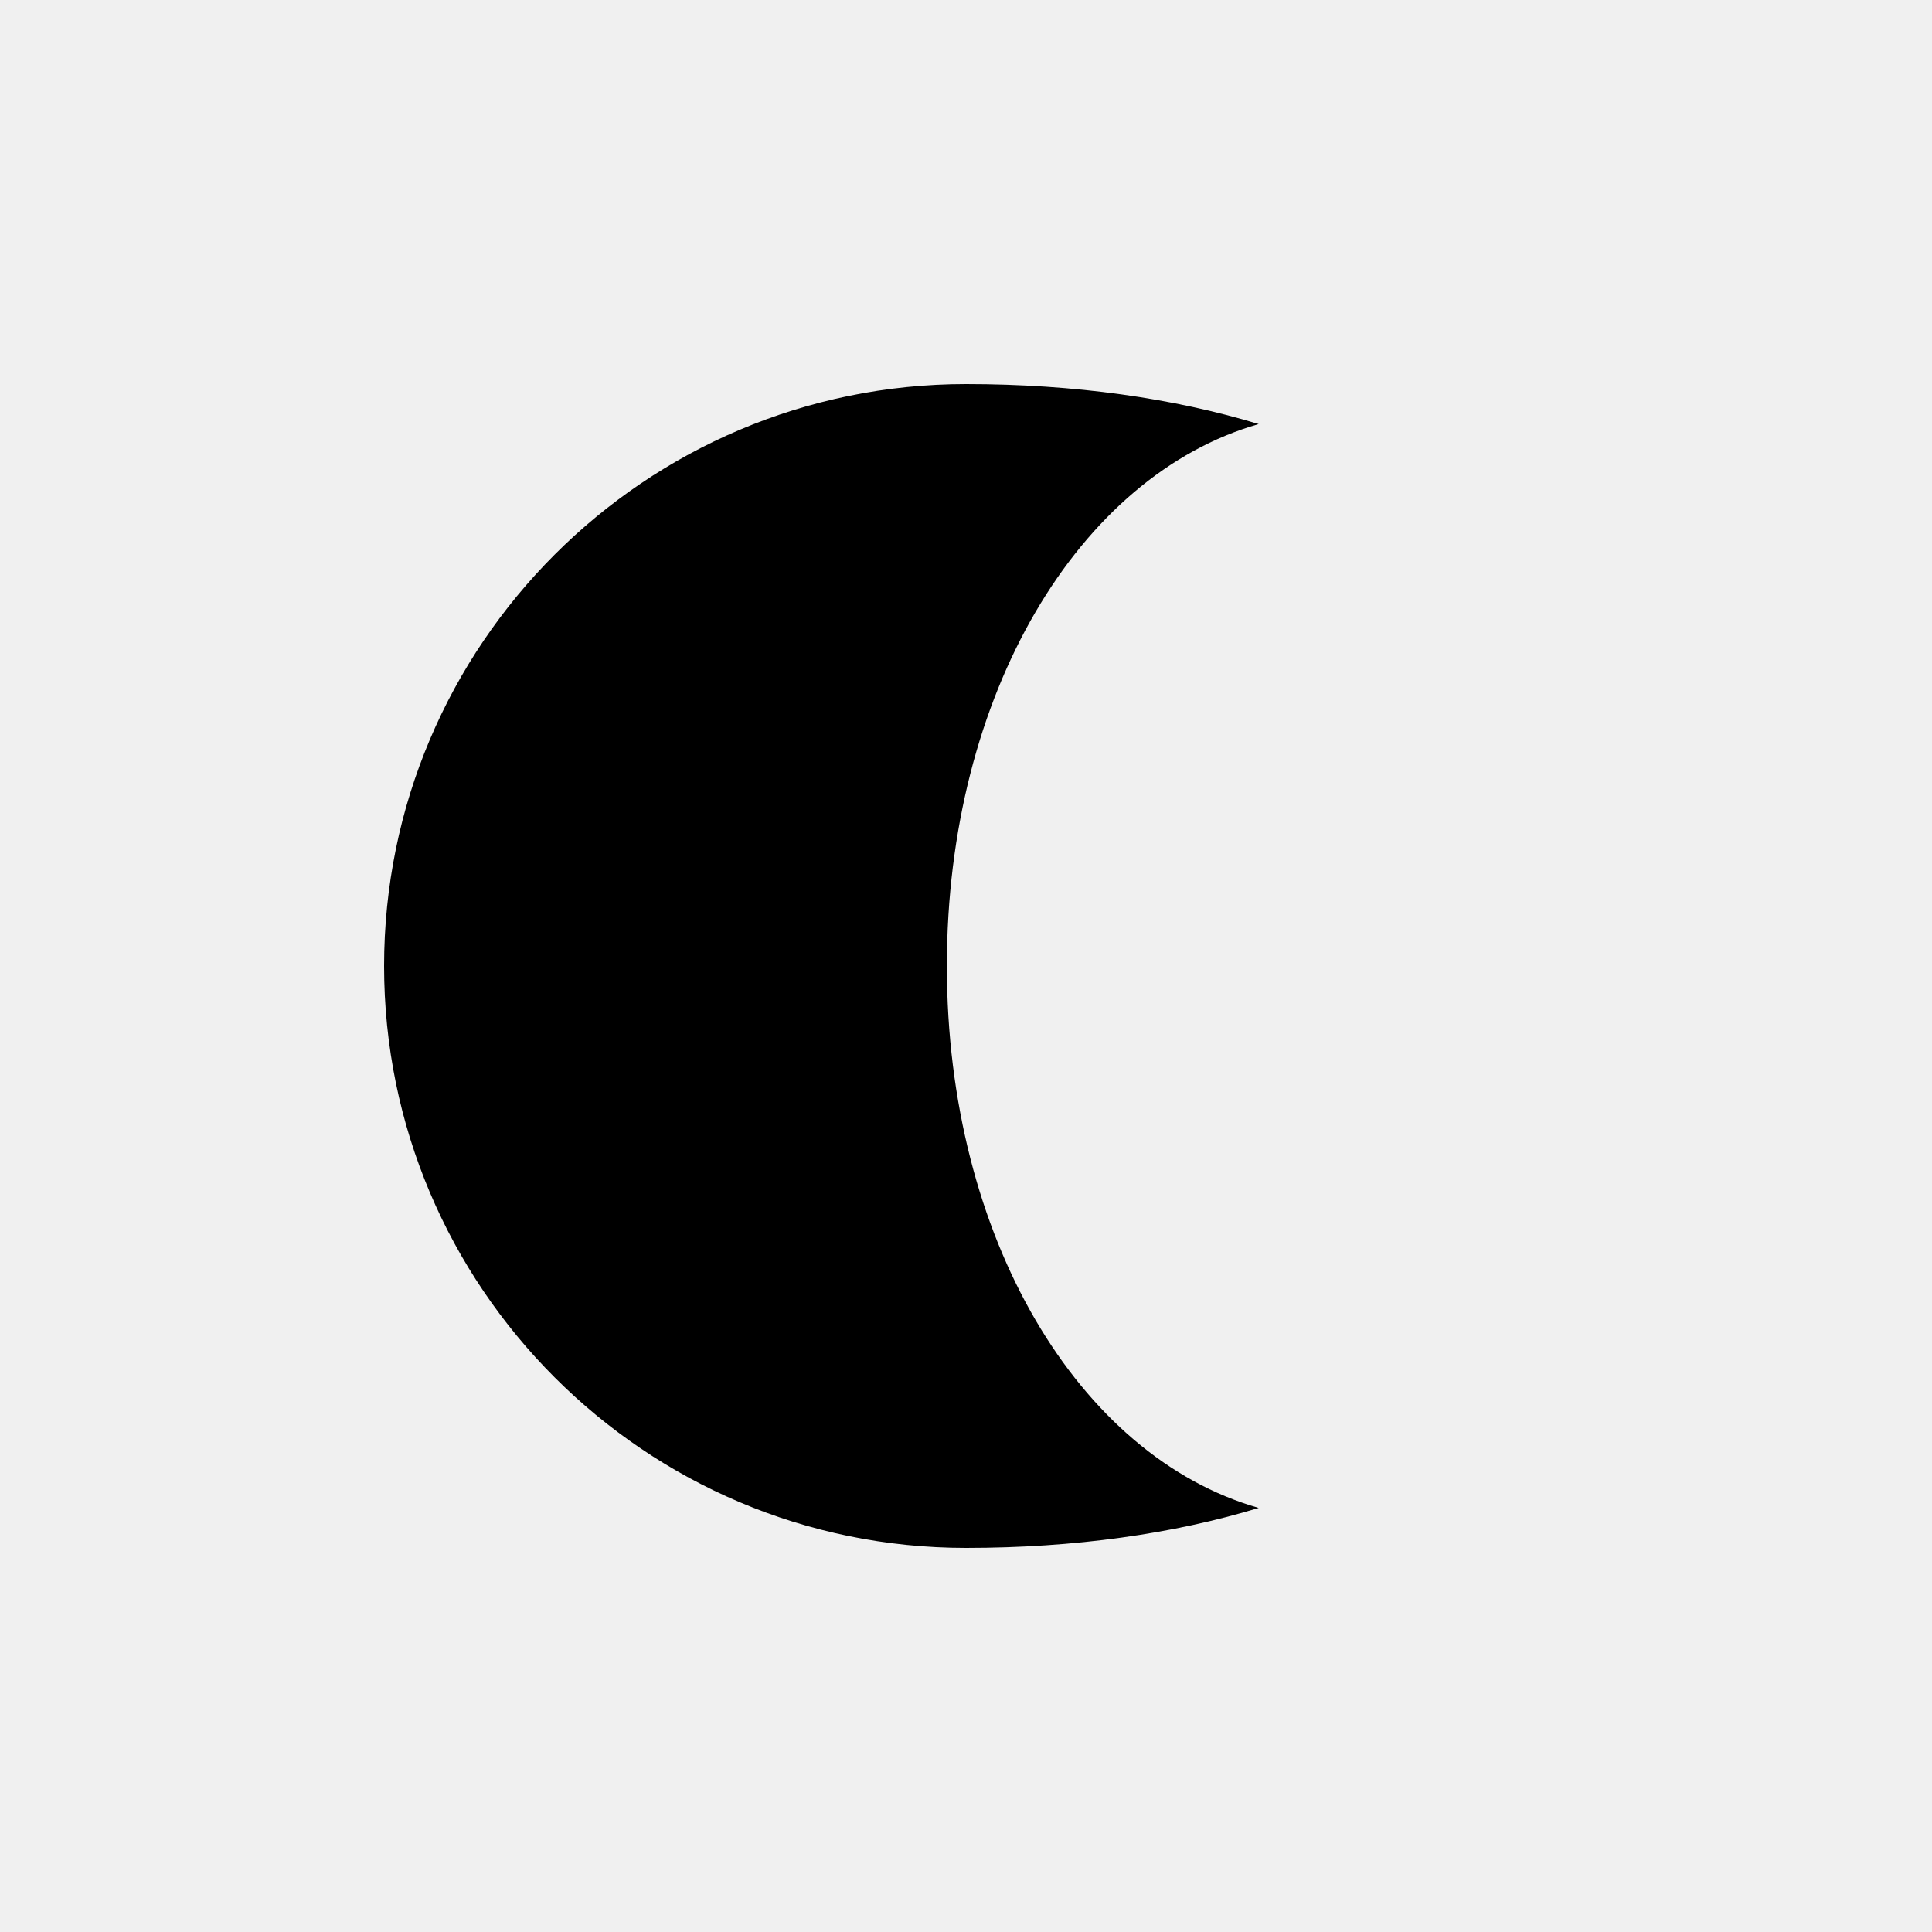
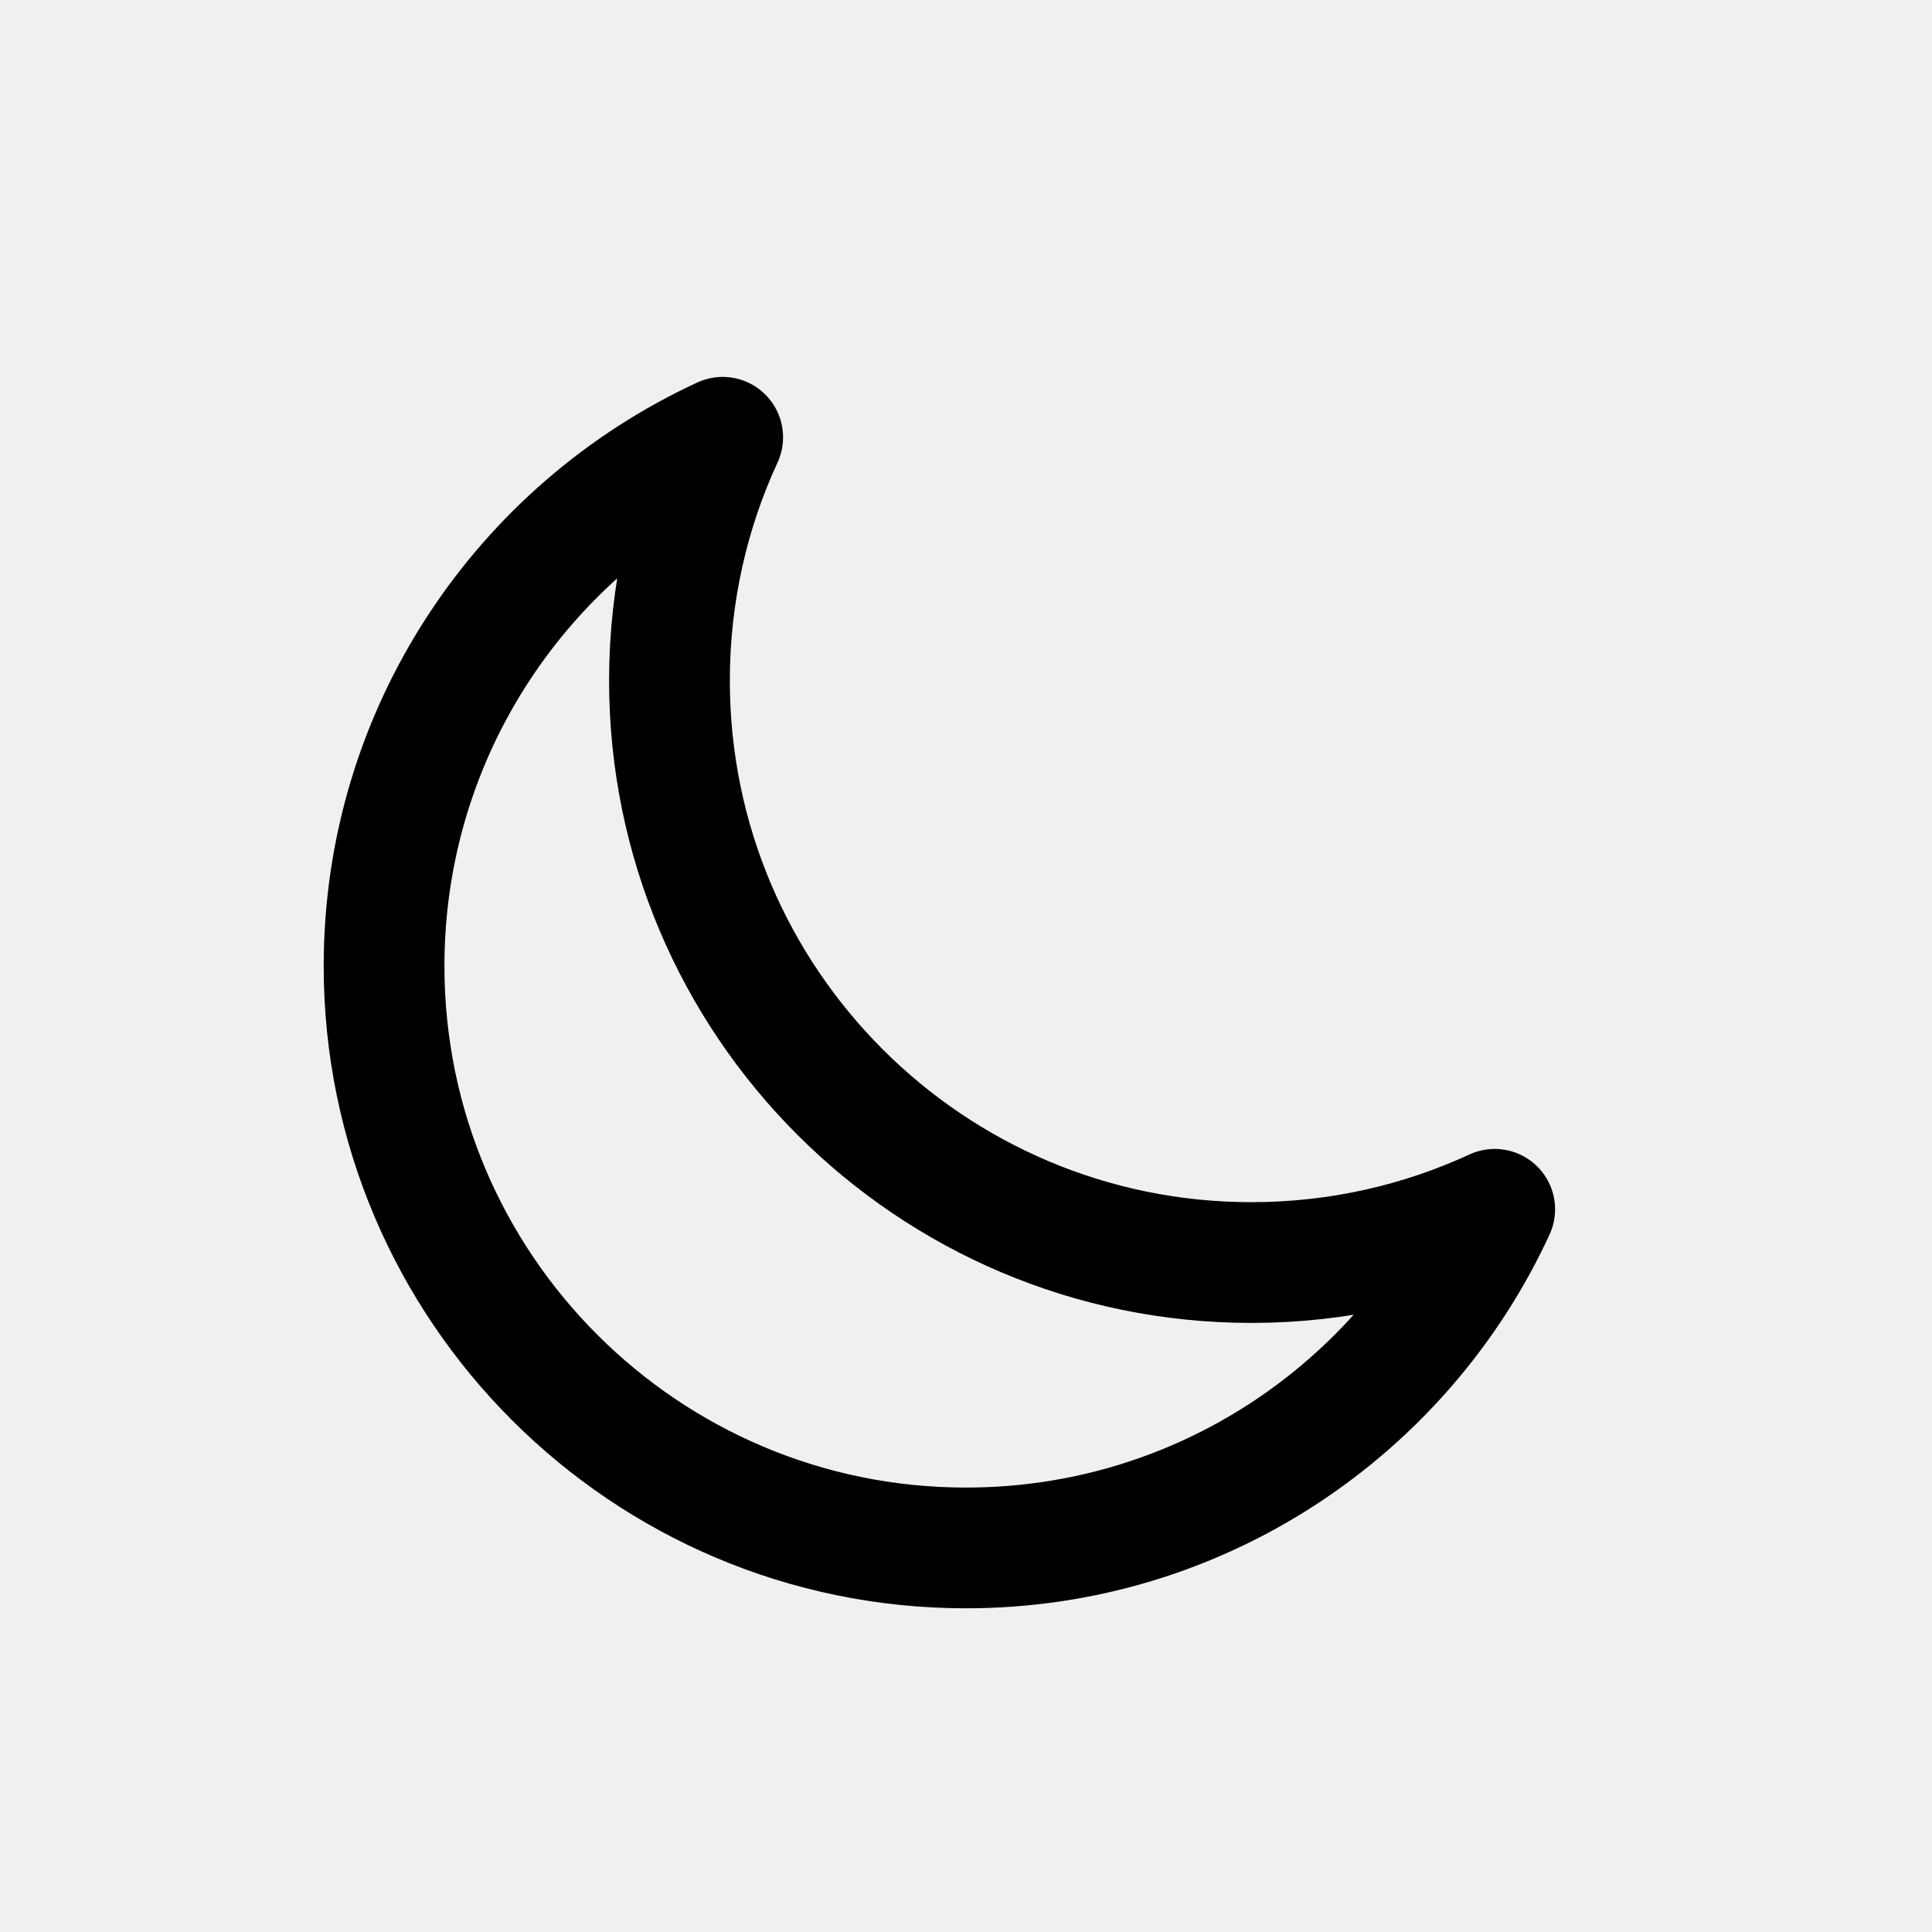
- <svg xmlns="http://www.w3.org/2000/svg" width="100%" height="100%" viewBox="0 0 1000 1000" version="1.1">
-   <path d="M651.5,219.5C558.4,246.1 490.1,359.2 490.1,500C490.1,640.8 558.4,753.9 651.5,780.5C607.4,793.9 556.3,801.2 500,801.2C333.8,801.2 198.8,666.2 198.8,500C198.8,333.8 333.8,198.8 500,198.8C556.3,198.8 607.4,206.1 651.5,219.5Z" fill="black" />
+ <svg xmlns="http://www.w3.org/2000/svg" width="100%" height="100%" viewBox="0 0 1000 1000" version="1.1" xml:space="preserve" style="fill-rule:evenodd;clip-rule:evenodd;stroke-linecap:round;stroke-linejoin:round;stroke-miterlimit:1.5;">
+   <g transform="matrix(0.838665,0,0,0.838665,28.3576,64.3153)">
+     <path d="M888.676,669.662C831.775,792.981 707,878.652 562.373,878.652C364.15,878.652 203.219,717.72 203.219,519.498C203.219,374.871 288.89,250.095 412.209,193.195C391.123,238.894 379.358,289.763 379.358,343.359C379.358,541.581 540.289,702.513 738.512,702.513C792.107,702.513 842.977,690.748 888.676,669.662Z" style="fill:white;fill-opacity:0;stroke:black;stroke-width:74.52px;" />
+   </g>
</svg>
